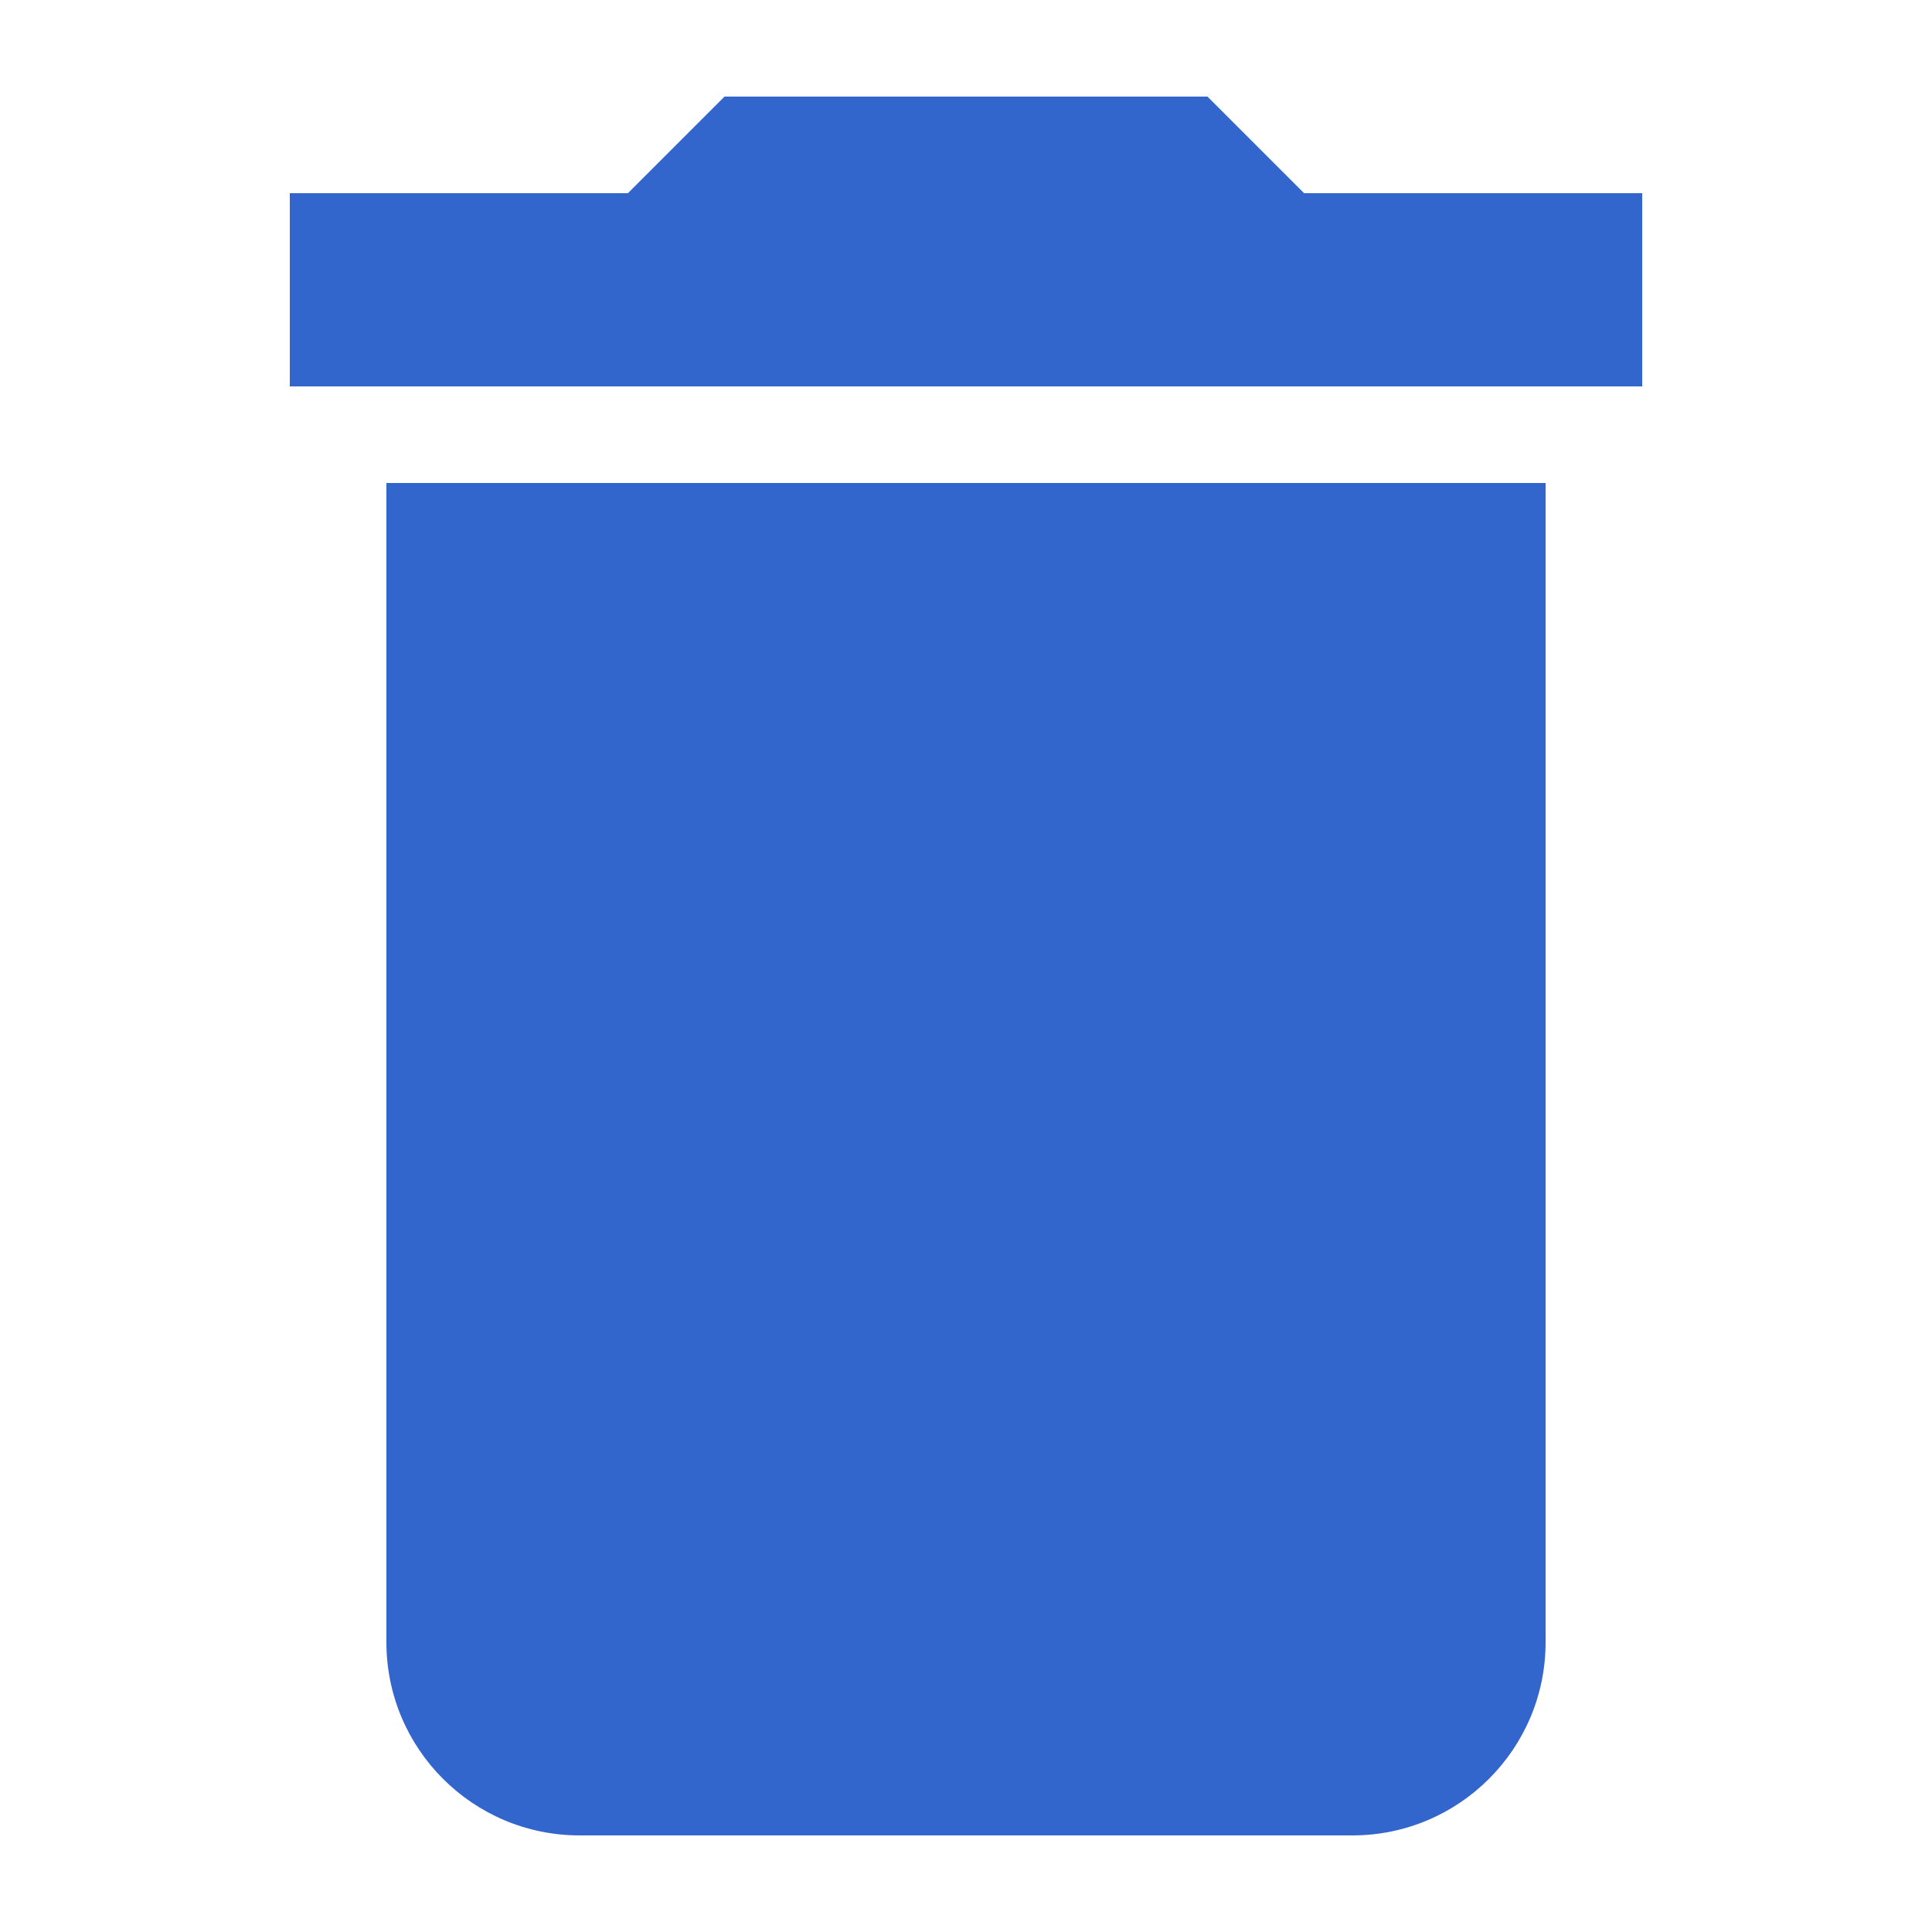
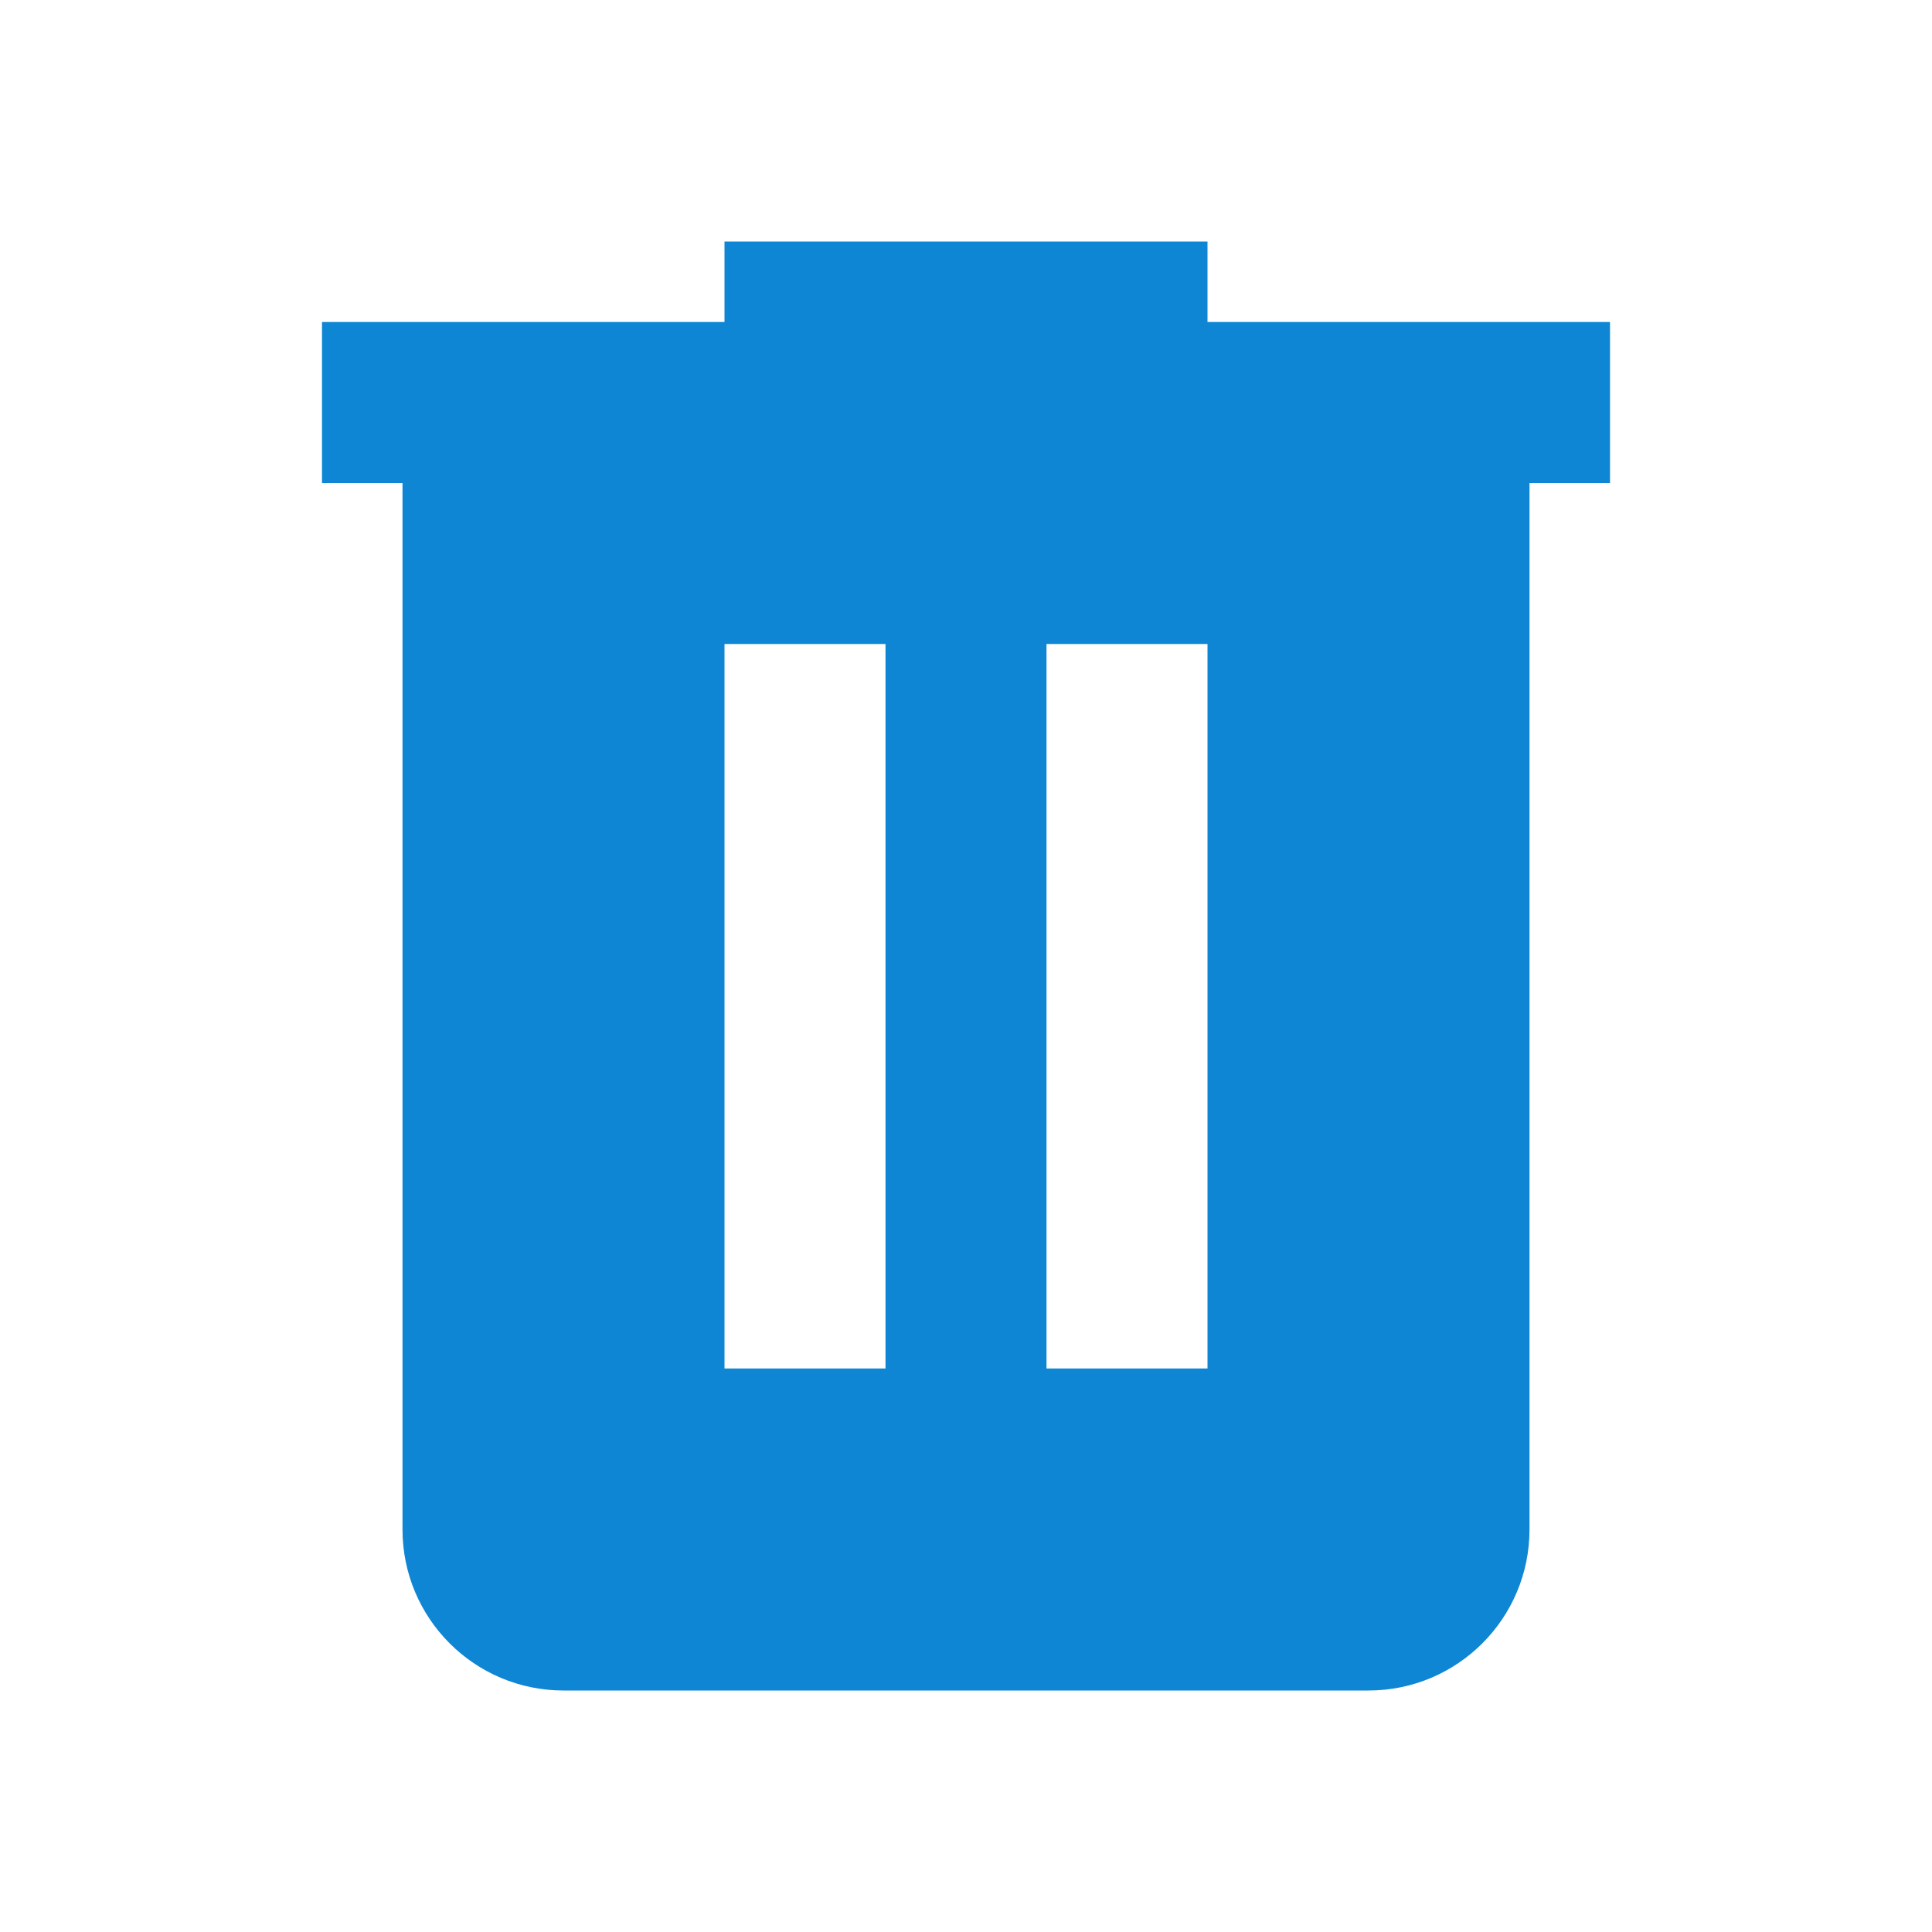
- <svg xmlns="http://www.w3.org/2000/svg" width="20" height="20" viewBox="0 0 20 20">
-   <style type="text/css">* { fill: #36c }</style>
-   <path d="M17 2h-3.5l-1-1h-5l-1 1H3v2h14zM4 17a2 2 0 0 0 2 2h8a2 2 0 0 0 2-2V5H4z" />
+ <svg xmlns="http://www.w3.org/2000/svg" width="2400" height="2400" viewBox="0 0 24 24">
+   <path fill="#0e86d4" d="M9 3v1H4v2h1v13a2 2 0 0 0 2 2h10a2 2 0 0 0 2-2V6h1V4h-5V3H9m0 5h2v9H9V8m4 0h2v9h-2V8Z" />
</svg>
